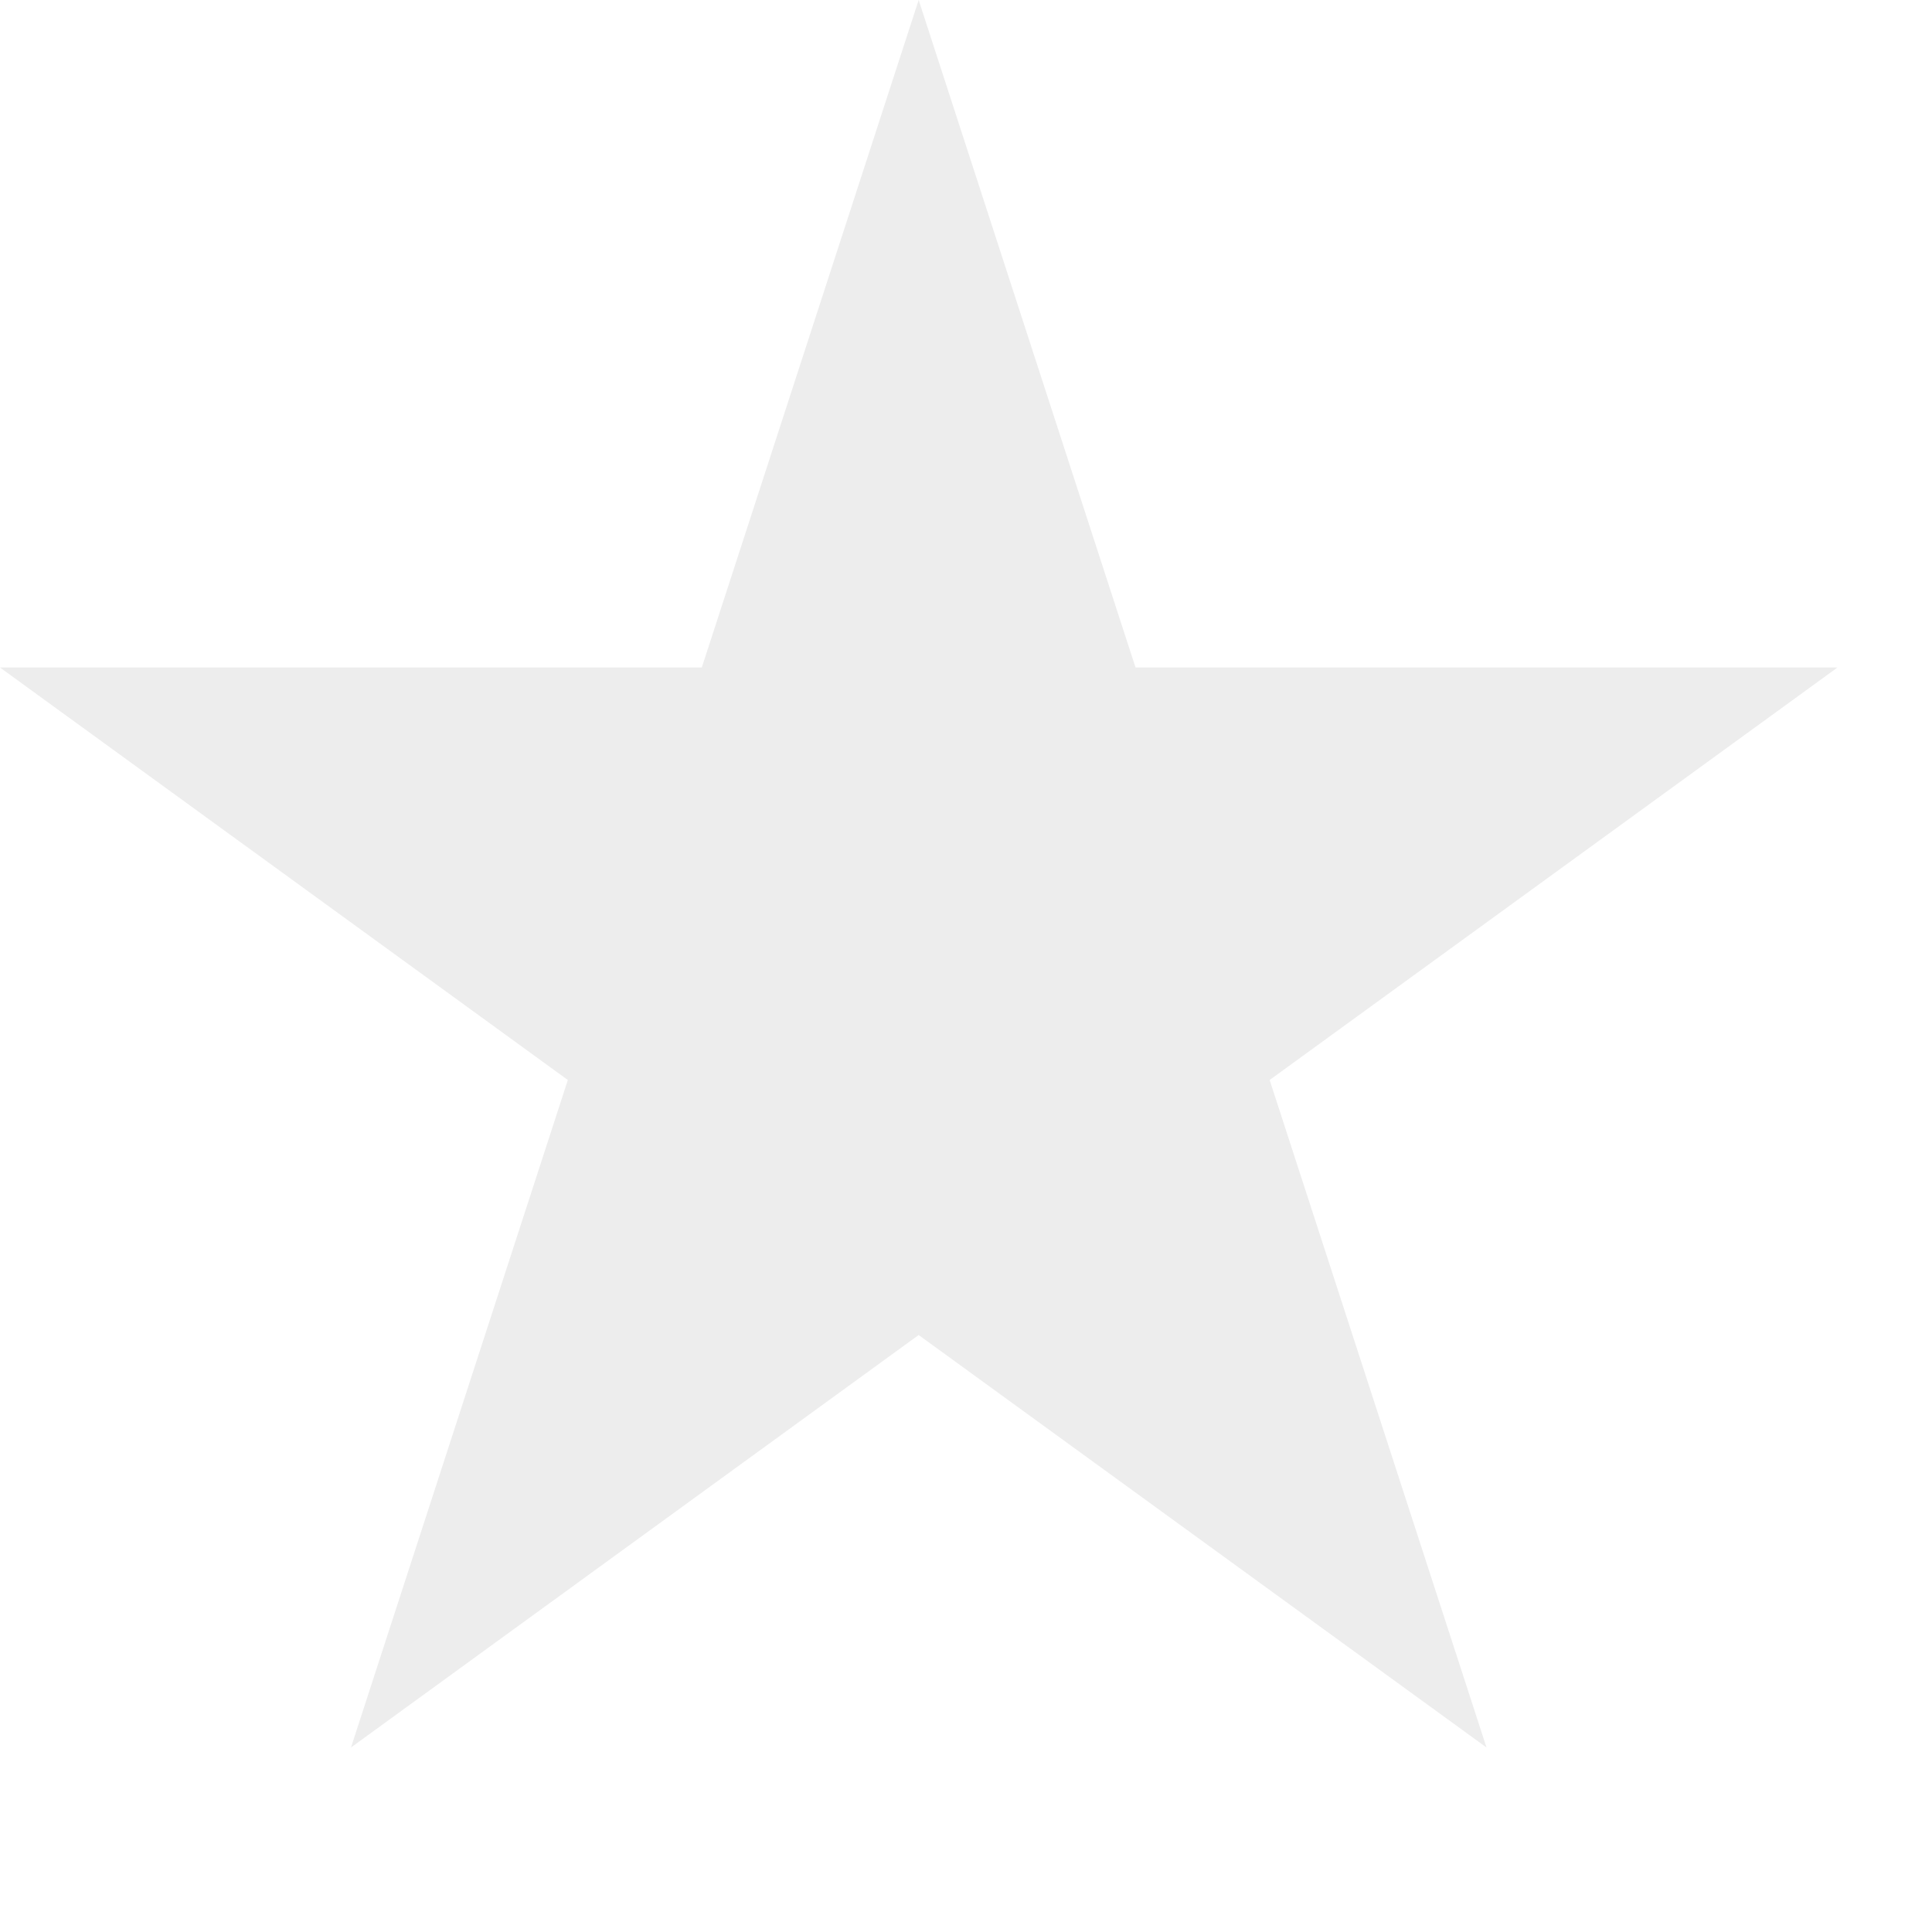
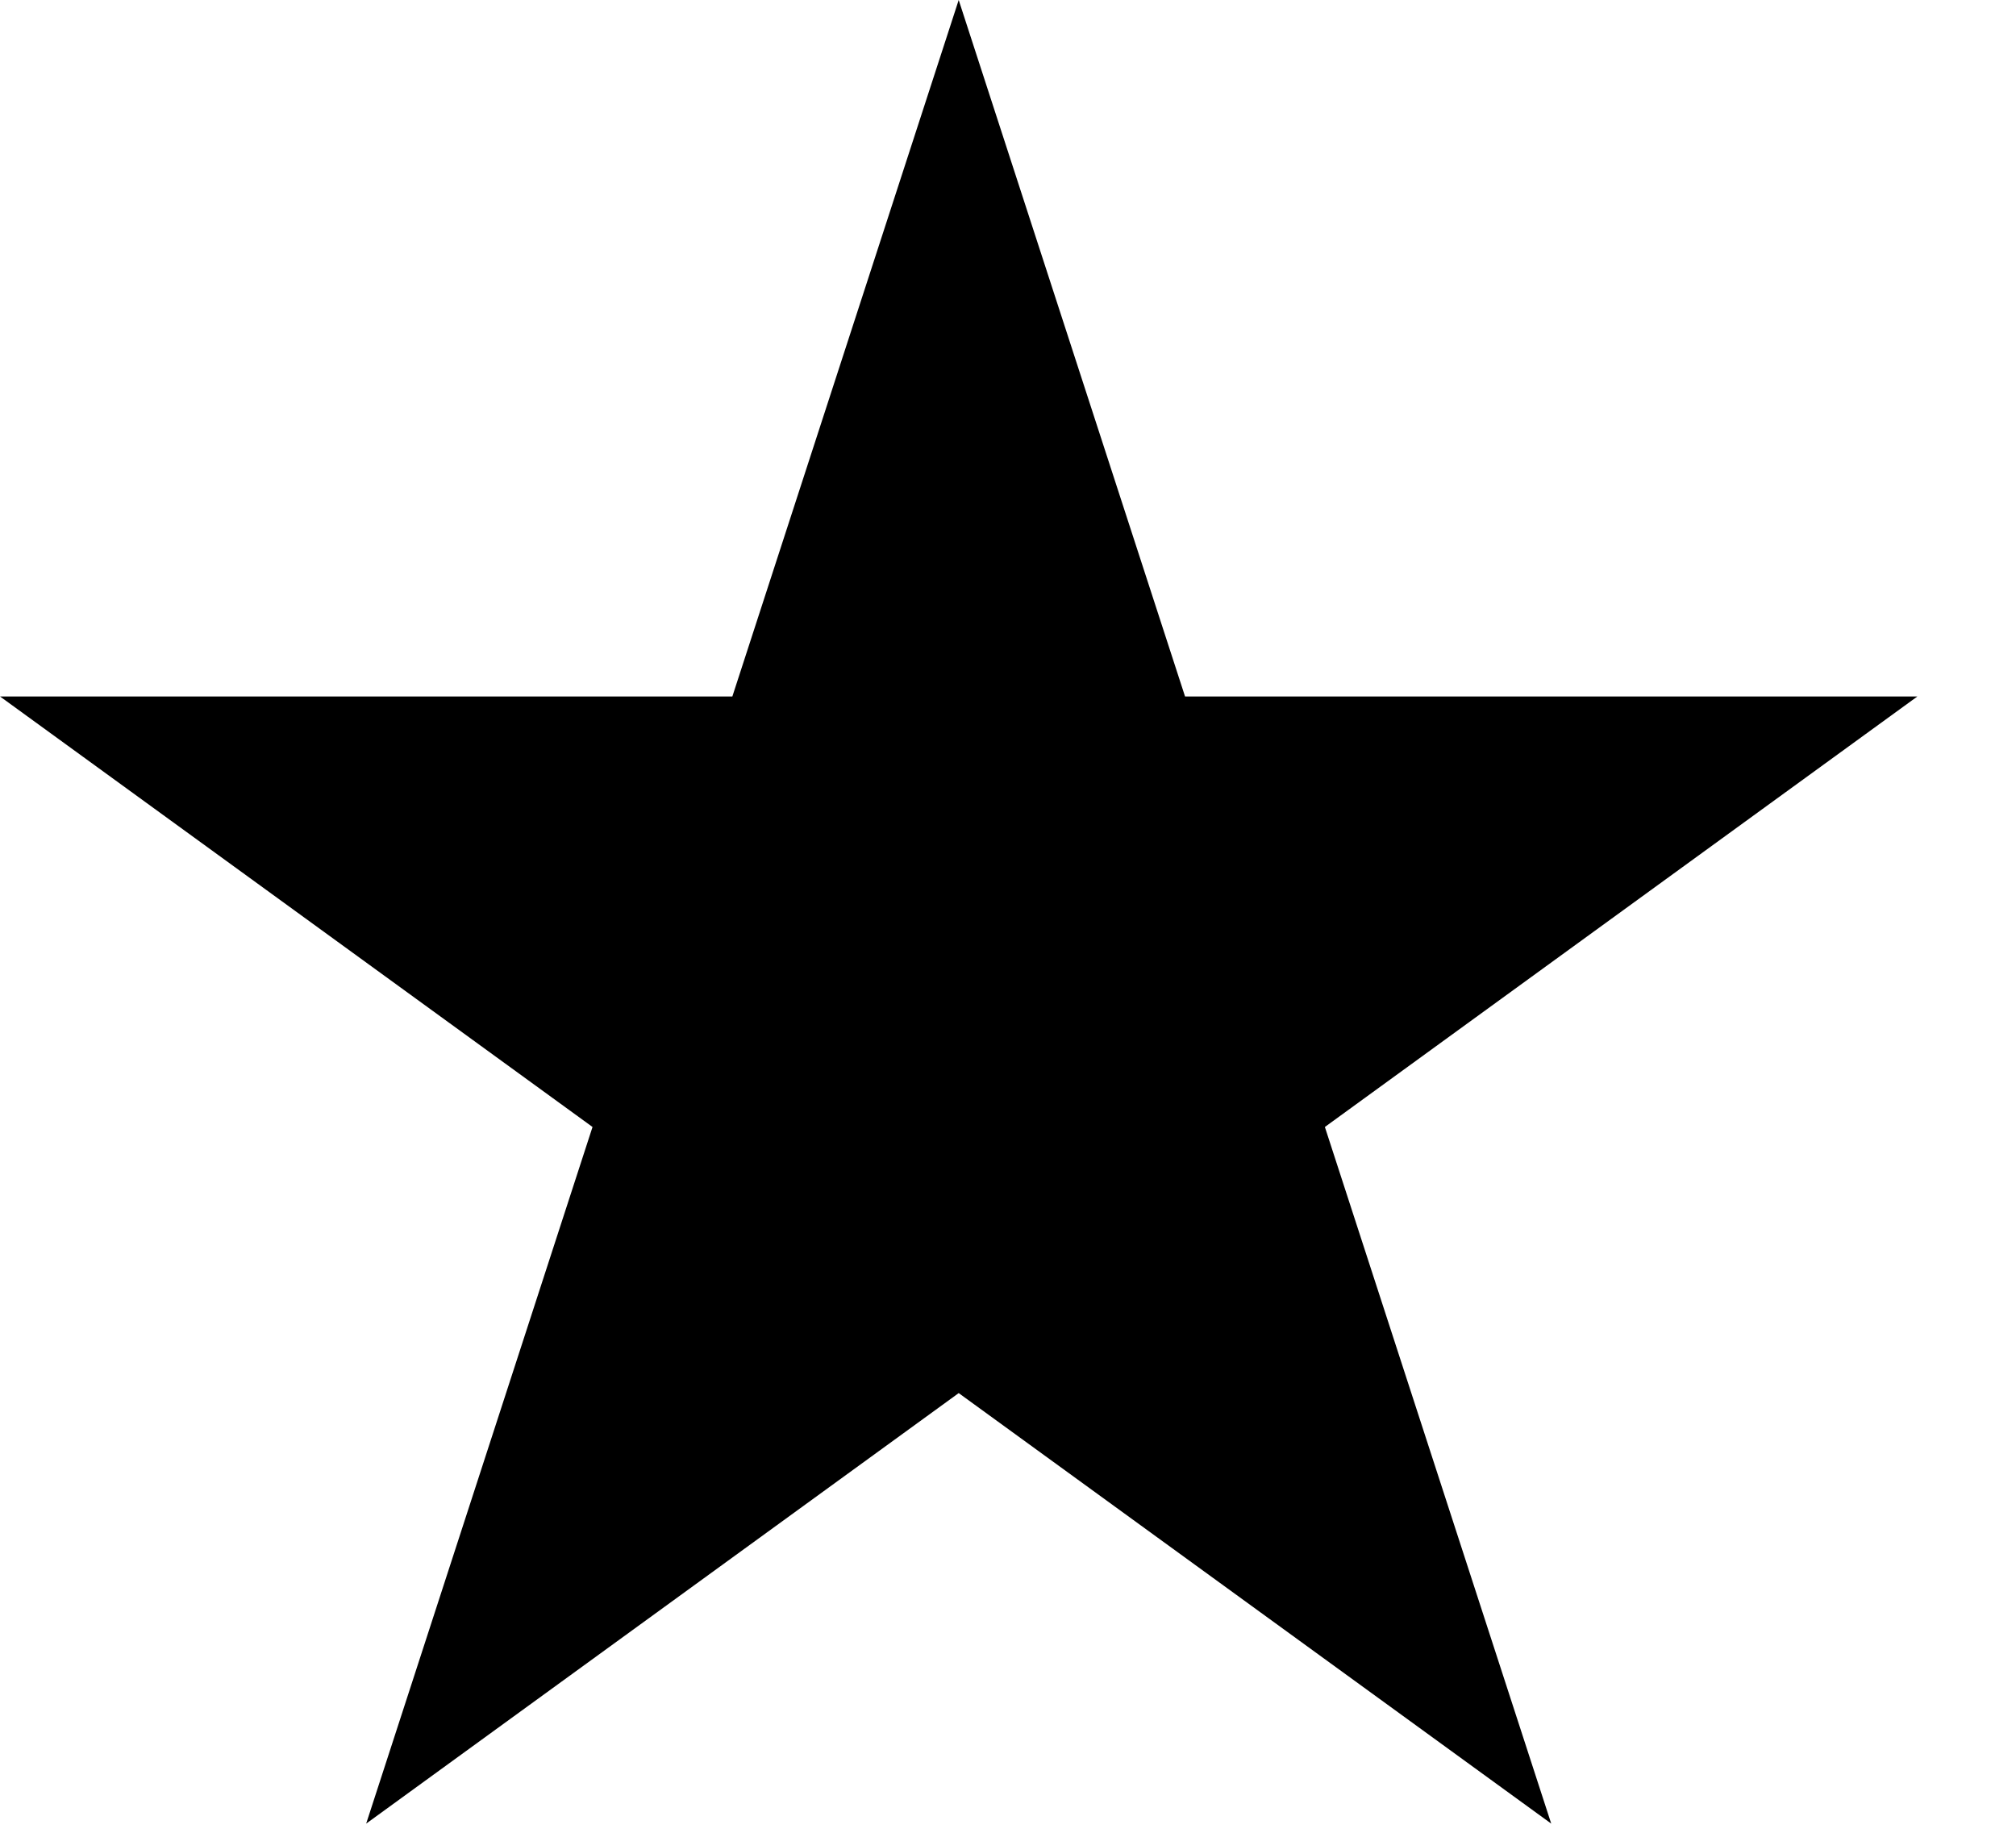
- <svg xmlns="http://www.w3.org/2000/svg" width="100%" height="100%" viewBox="0 0 12 12" version="1.1" xml:space="preserve">
-   <path d="M5.706,0l1.347,4.146l4.36,0l-3.527,2.562l1.347,4.146l-3.527,-2.562l-3.526,2.562l1.347,-4.146l-3.527,-2.562l4.359,0l1.347,-4.146Z" style="fill: hsl(0, 0%, 93%);" />
+ <svg xmlns="http://www.w3.org/2000/svg" viewBox="0 0 11 10">
+   <path d="M5.231,0l1.235,3.8l3.996,0l-3.233,2.349l1.235,3.801l-3.233,-2.349l-3.233,2.349l1.235,-3.801l-3.233,-2.349l3.996,0l1.235,-3.8Z" />
</svg>
